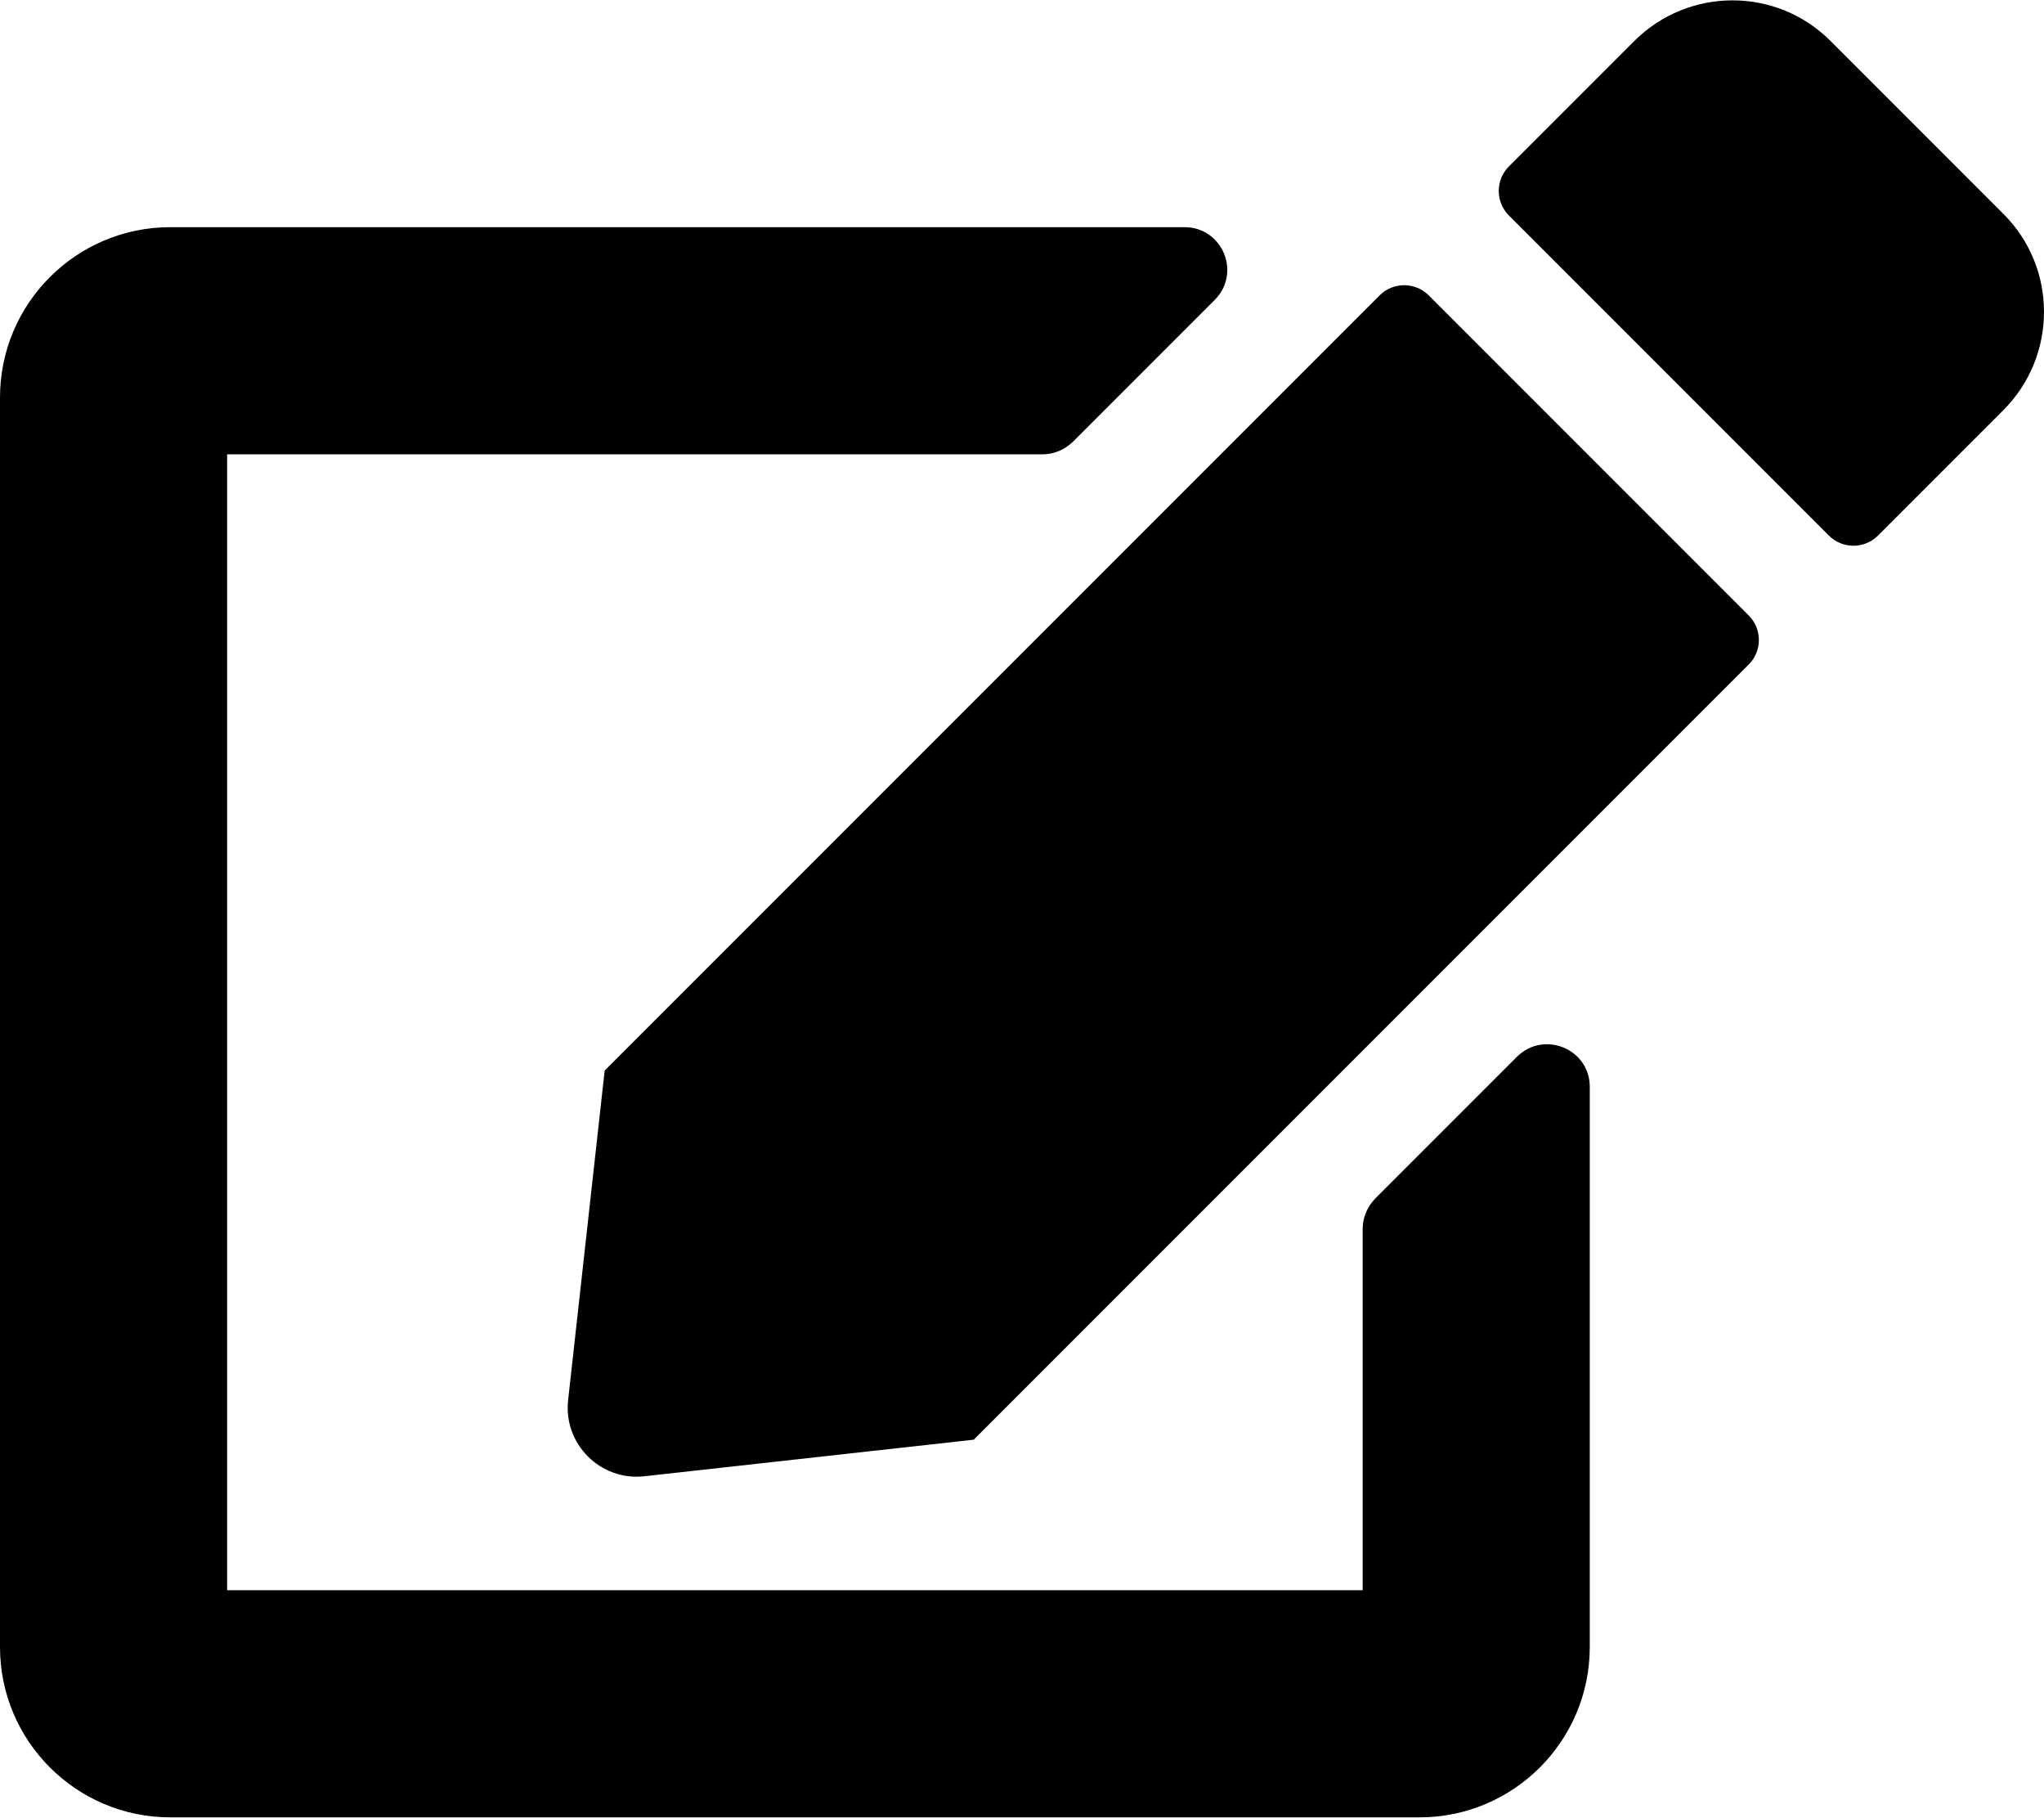
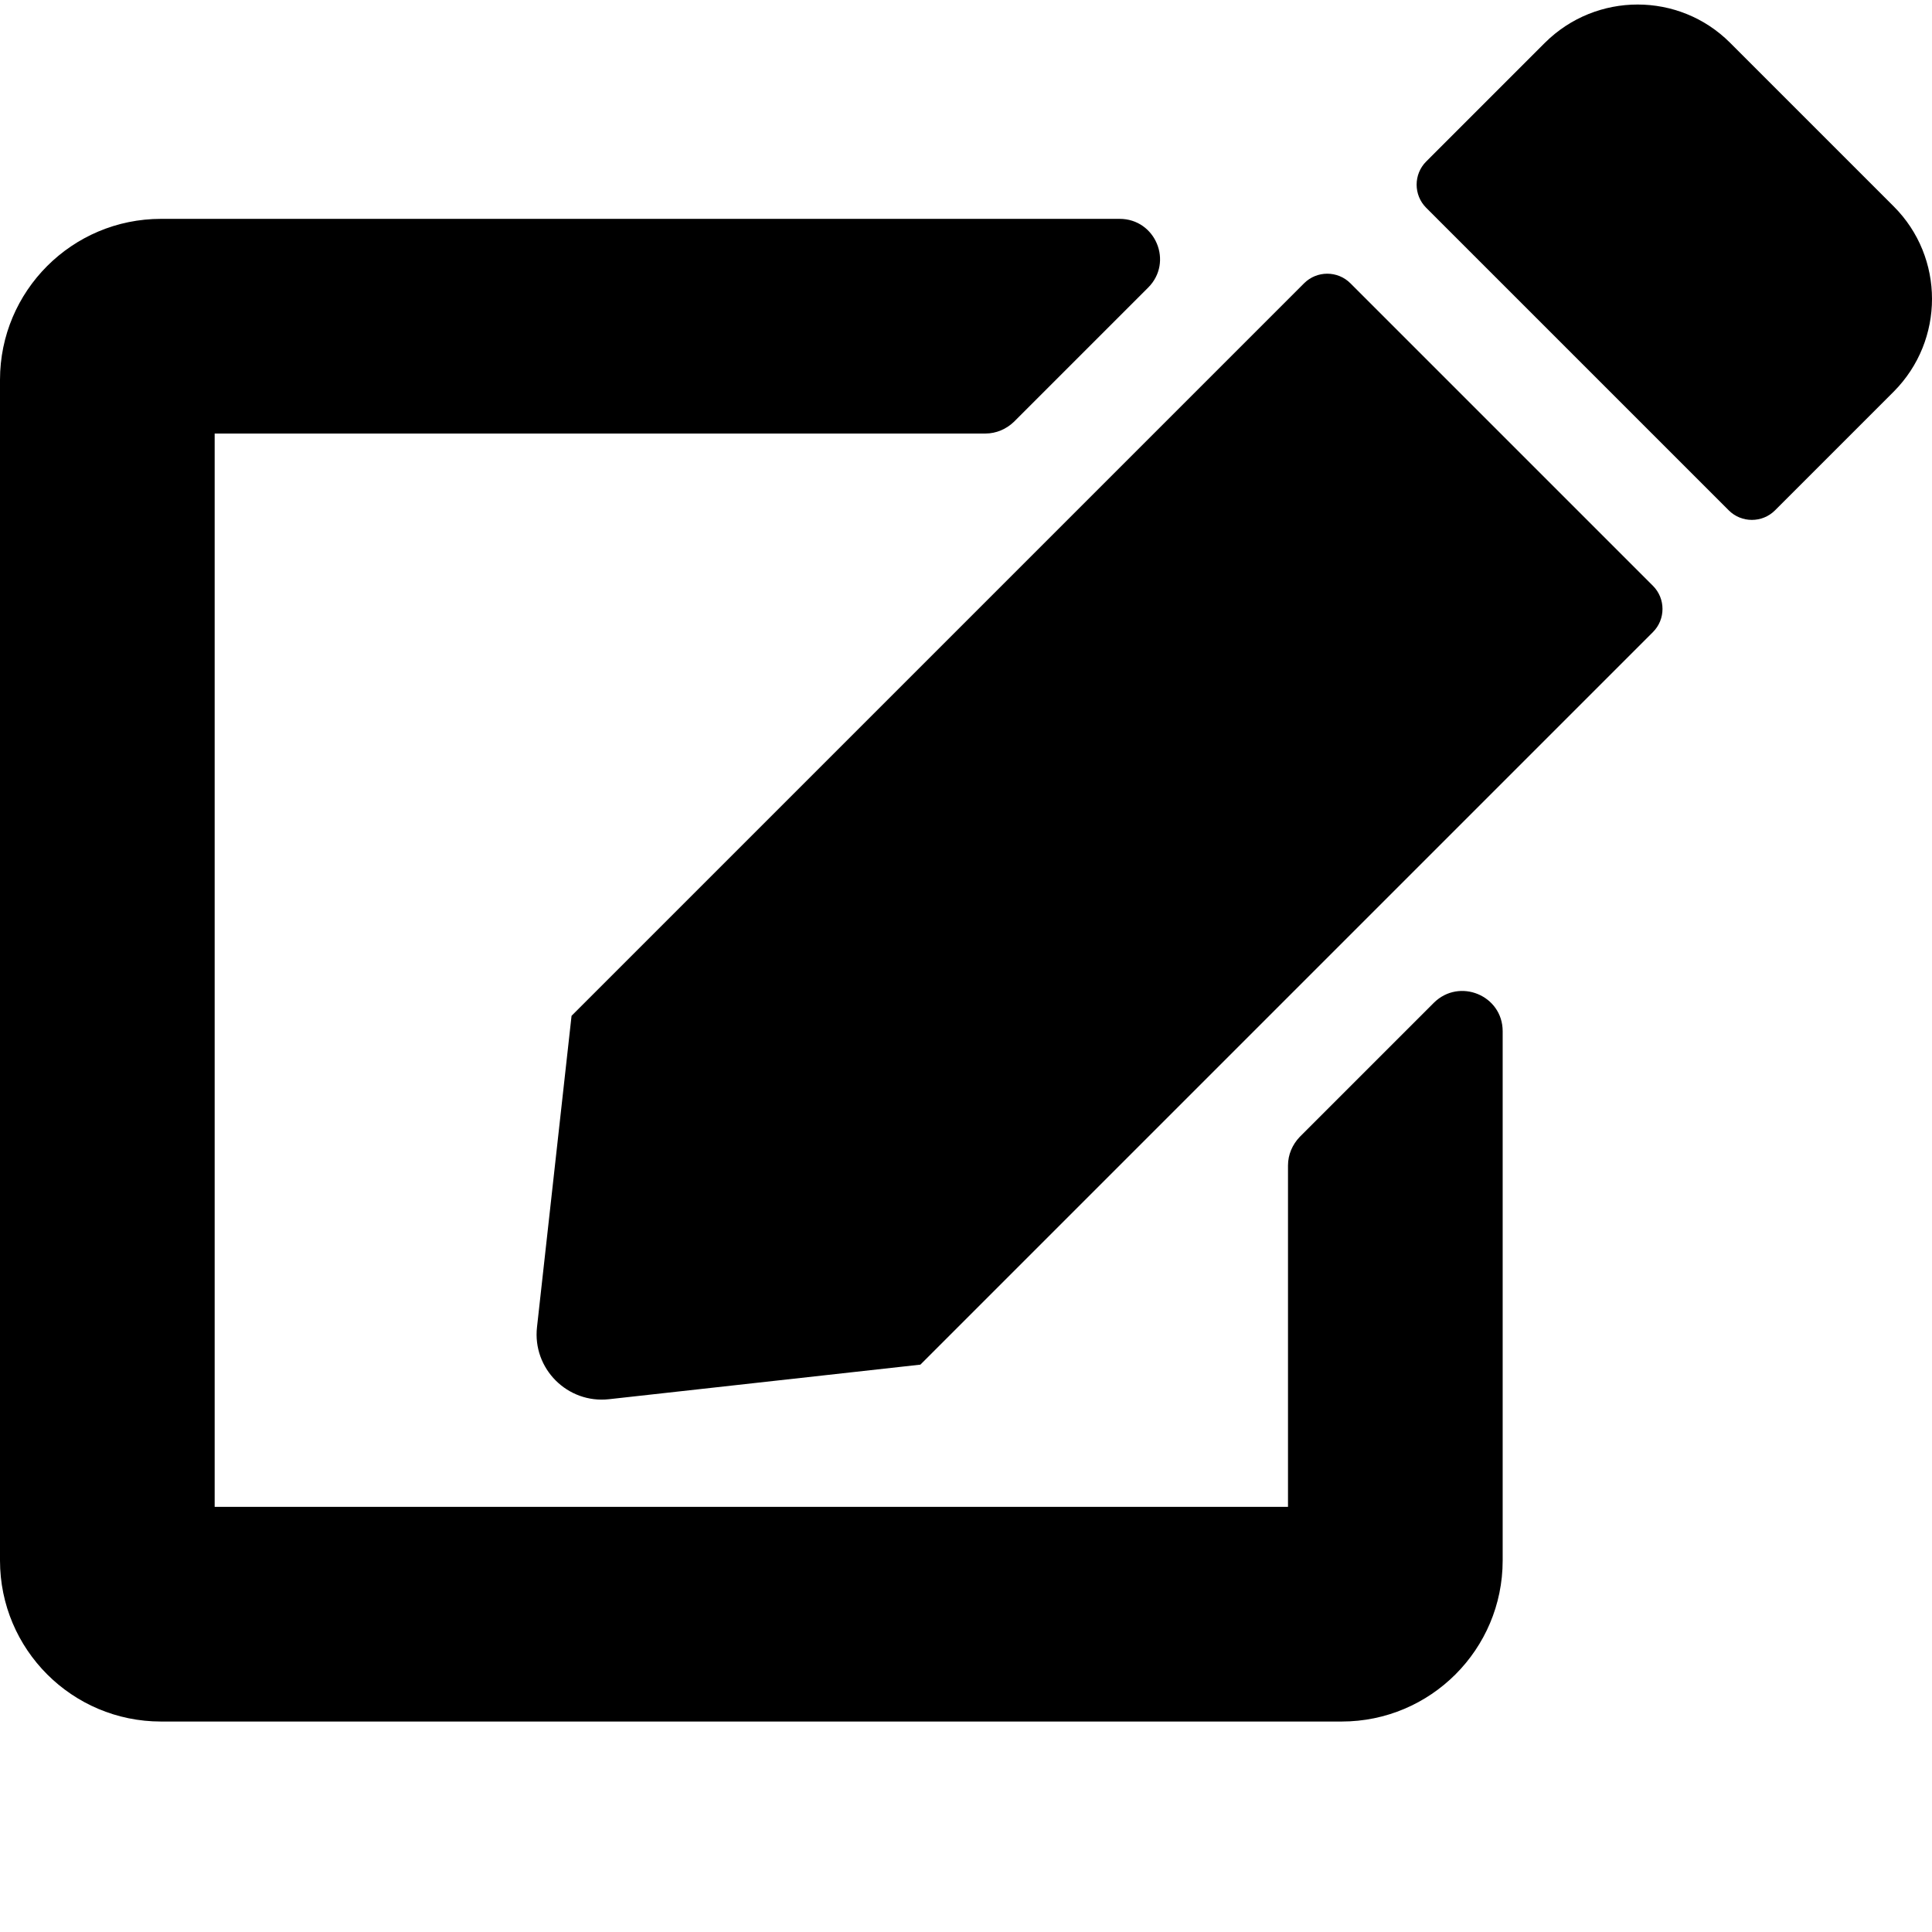
- <svg xmlns="http://www.w3.org/2000/svg" aria-hidden="true" focusable="false" data-prefix="fas" data-icon="edit" class="svg-inline--fa fa-edit fa-w-18" role="img" viewBox="0 0 576 512">
-   <path fill="currentColor" d="M402.6 83.2l90.2 90.2c3.8 3.8 3.8 10 0 13.8L274.4 405.6l-92.8 10.3c-12.4 1.4-22.9-9.1-21.5-21.5l10.3-92.8L388.8 83.2c3.8-3.8 10-3.8 13.8 0zm162-22.9l-48.8-48.8c-15.2-15.2-39.9-15.2-55.2 0l-35.4 35.4c-3.8 3.8-3.8 10 0 13.8l90.2 90.2c3.8 3.8 10 3.8 13.8 0l35.4-35.4c15.2-15.3 15.2-40 0-55.2zM384 346.2V448H64V128h229.8c3.2 0 6.2-1.3 8.5-3.5l40-40c7.6-7.6 2.2-20.5-8.5-20.5H48C21.5 64 0 85.5 0 112v352c0 26.5 21.5 48 48 48h352c26.5 0 48-21.5 48-48V306.2c0-10.7-12.9-16-20.5-8.5l-40 40c-2.2 2.3-3.5 5.3-3.5 8.5z" />
+ <svg xmlns="http://www.w3.org/2000/svg" aria-hidden="true" focusable="false" data-prefix="fas" data-icon="edit" class="svg-inline--fa fa-edit fa-w-18" role="img" viewBox="0 0 512 512" version="1.1" id="svg1" width="512" height="512">
+   <defs id="defs1" />
+   <path fill="currentColor" d="m 357.867,75.067 80.178,80.178 c 3.378,3.378 3.378,8.889 0,12.267 l -194.133,194.133 -82.489,9.156 c -11.022,1.244 -20.356,-8.089 -19.111,-19.111 l 9.156,-82.489 194.133,-194.133 c 3.378,-3.378 8.889,-3.378 12.267,0 z M 501.867,54.711 458.489,11.333 c -13.511,-13.511 -35.467,-13.511 -49.067,0 l -31.467,31.467 c -3.378,3.378 -3.378,8.889 0,12.267 l 80.178,80.178 c 3.378,3.378 8.889,3.378 12.267,0 l 31.467,-31.467 c 13.511,-13.6 13.511,-35.556 0,-49.067 z M 341.333,308.844 v 90.489 H 56.889 V 114.889 H 261.156 c 2.844,0 5.511,-1.156 7.556,-3.111 l 35.556,-35.556 c 6.756,-6.756 1.956,-18.222 -7.556,-18.222 H 42.667 c -23.556,0 -42.667,19.111 -42.667,42.667 V 413.556 c 0,23.556 19.111,42.667 42.667,42.667 H 355.556 c 23.556,0 42.667,-19.111 42.667,-42.667 V 273.289 c 0,-9.511 -11.467,-14.222 -18.222,-7.556 l -35.556,35.556 c -1.956,2.044 -3.111,4.711 -3.111,7.556 z" id="path1" style="stroke-width:1" />
</svg>
